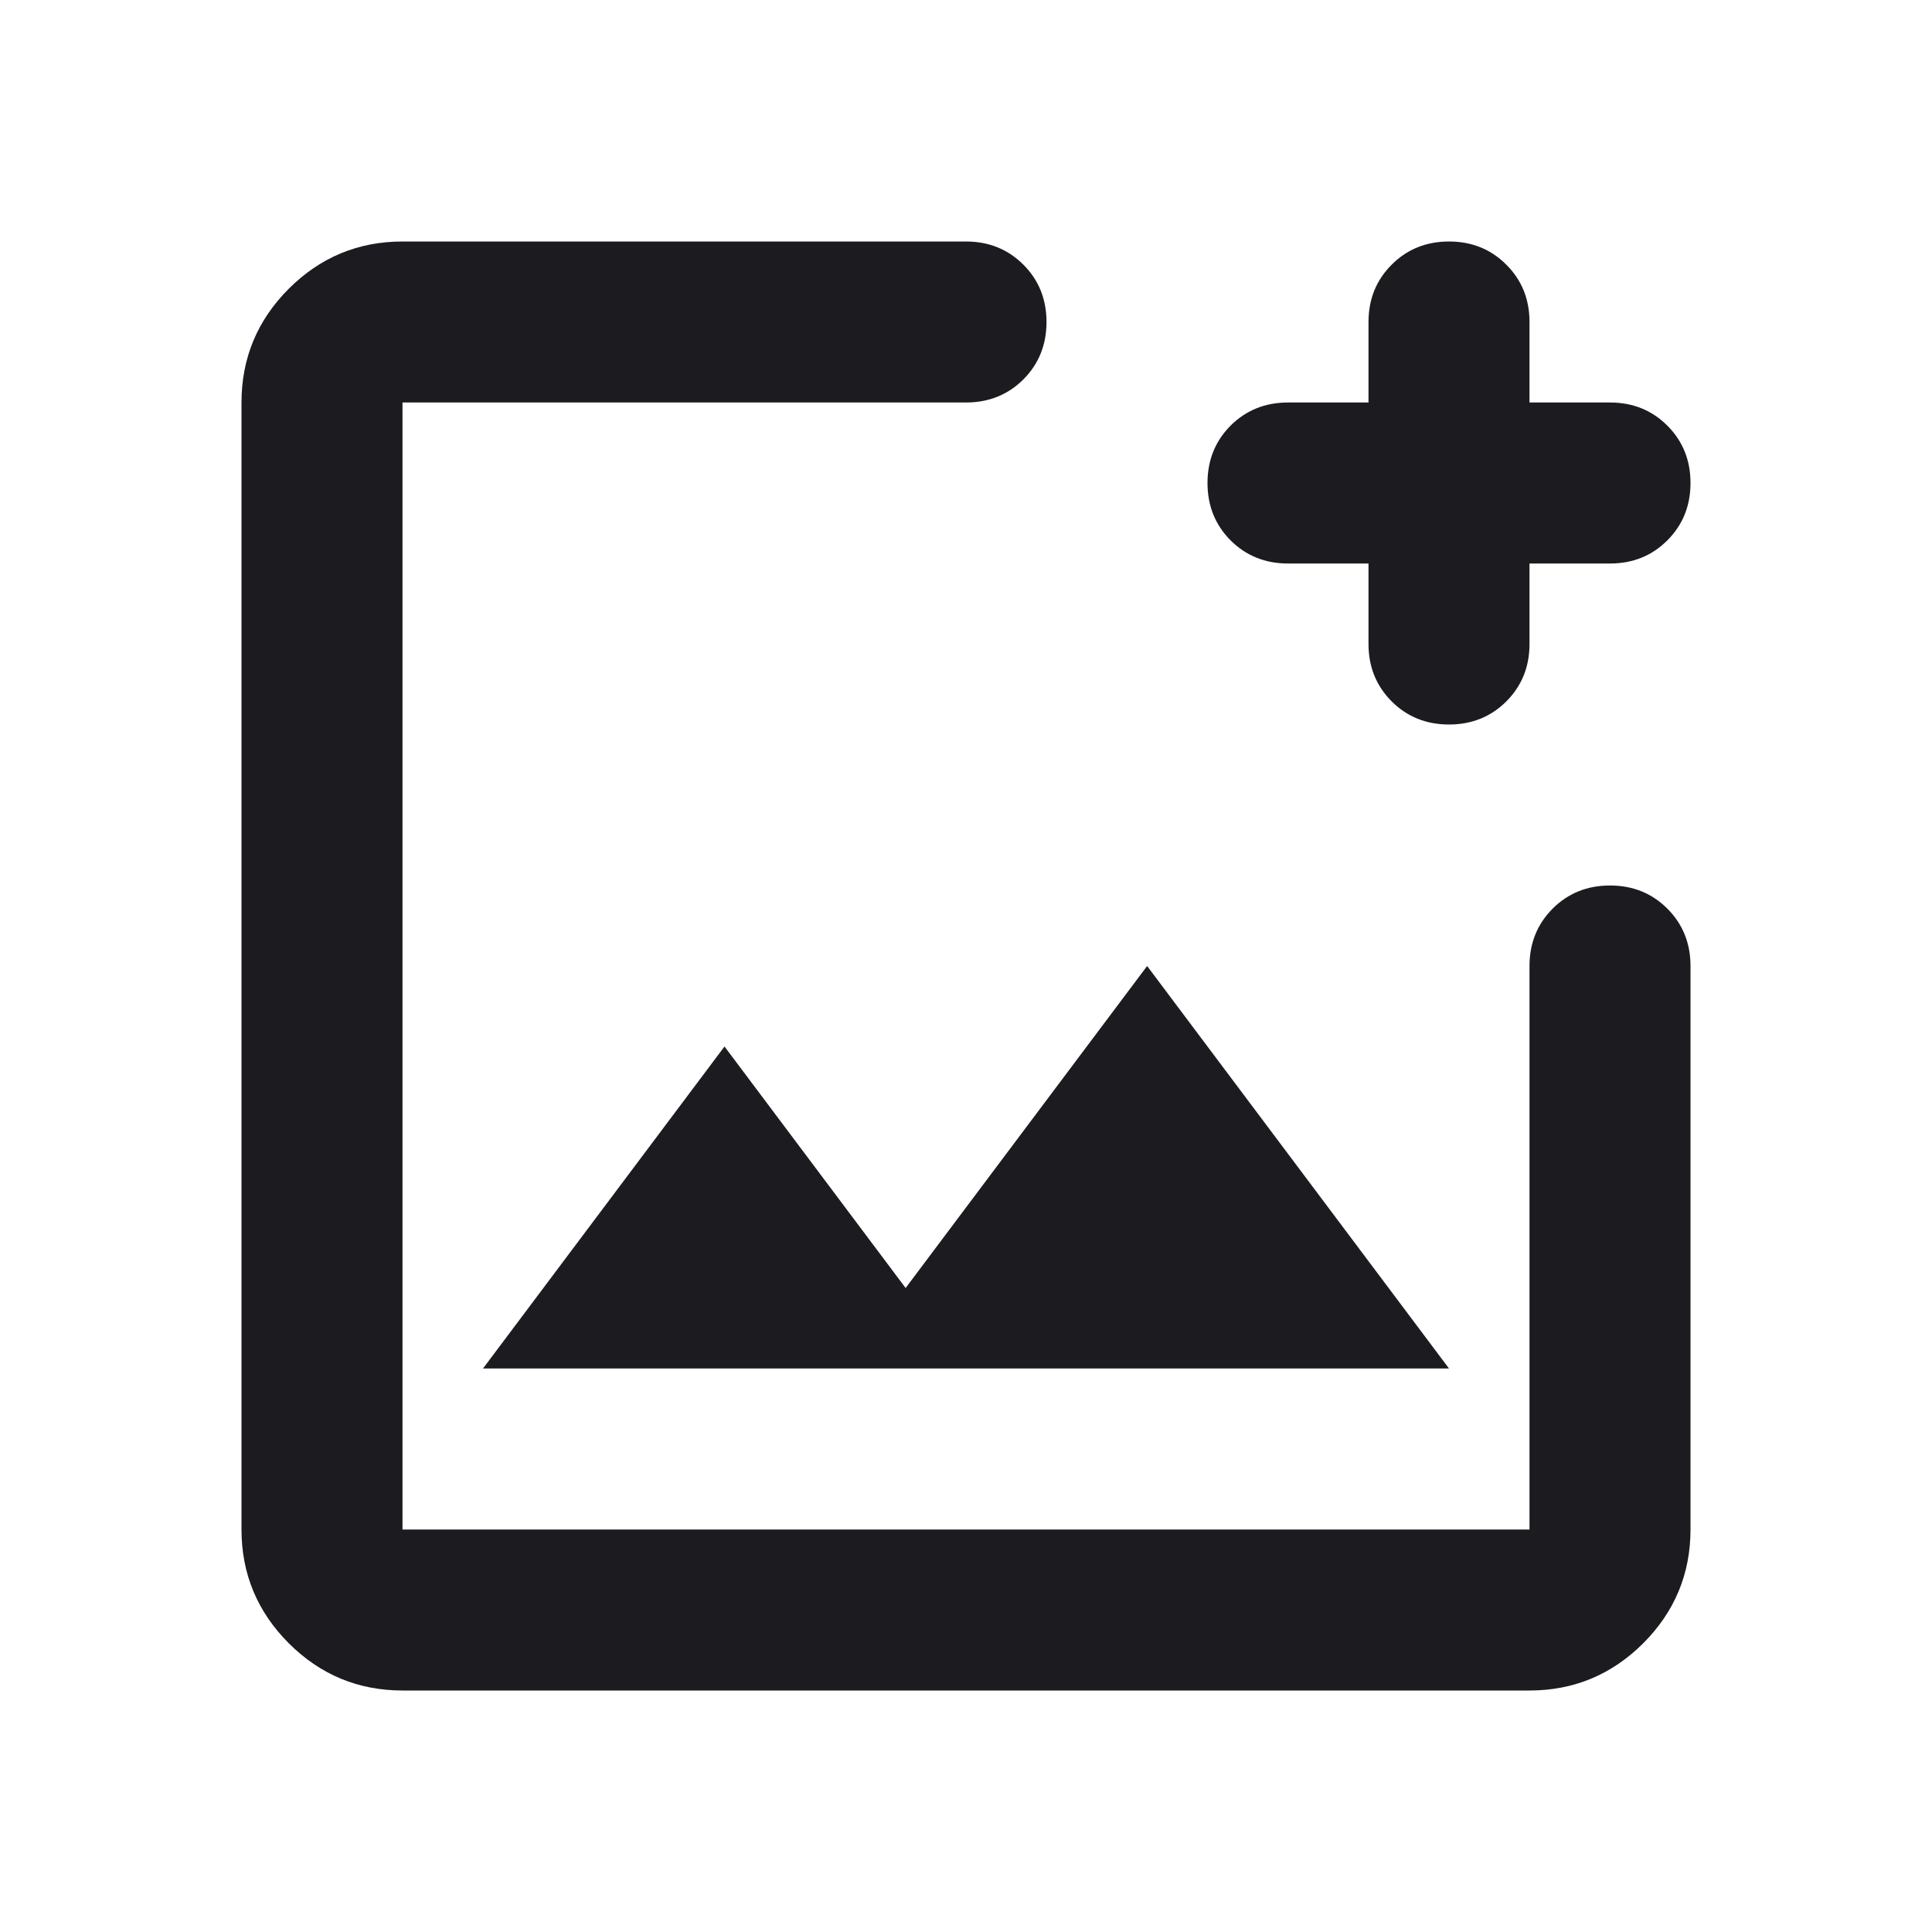
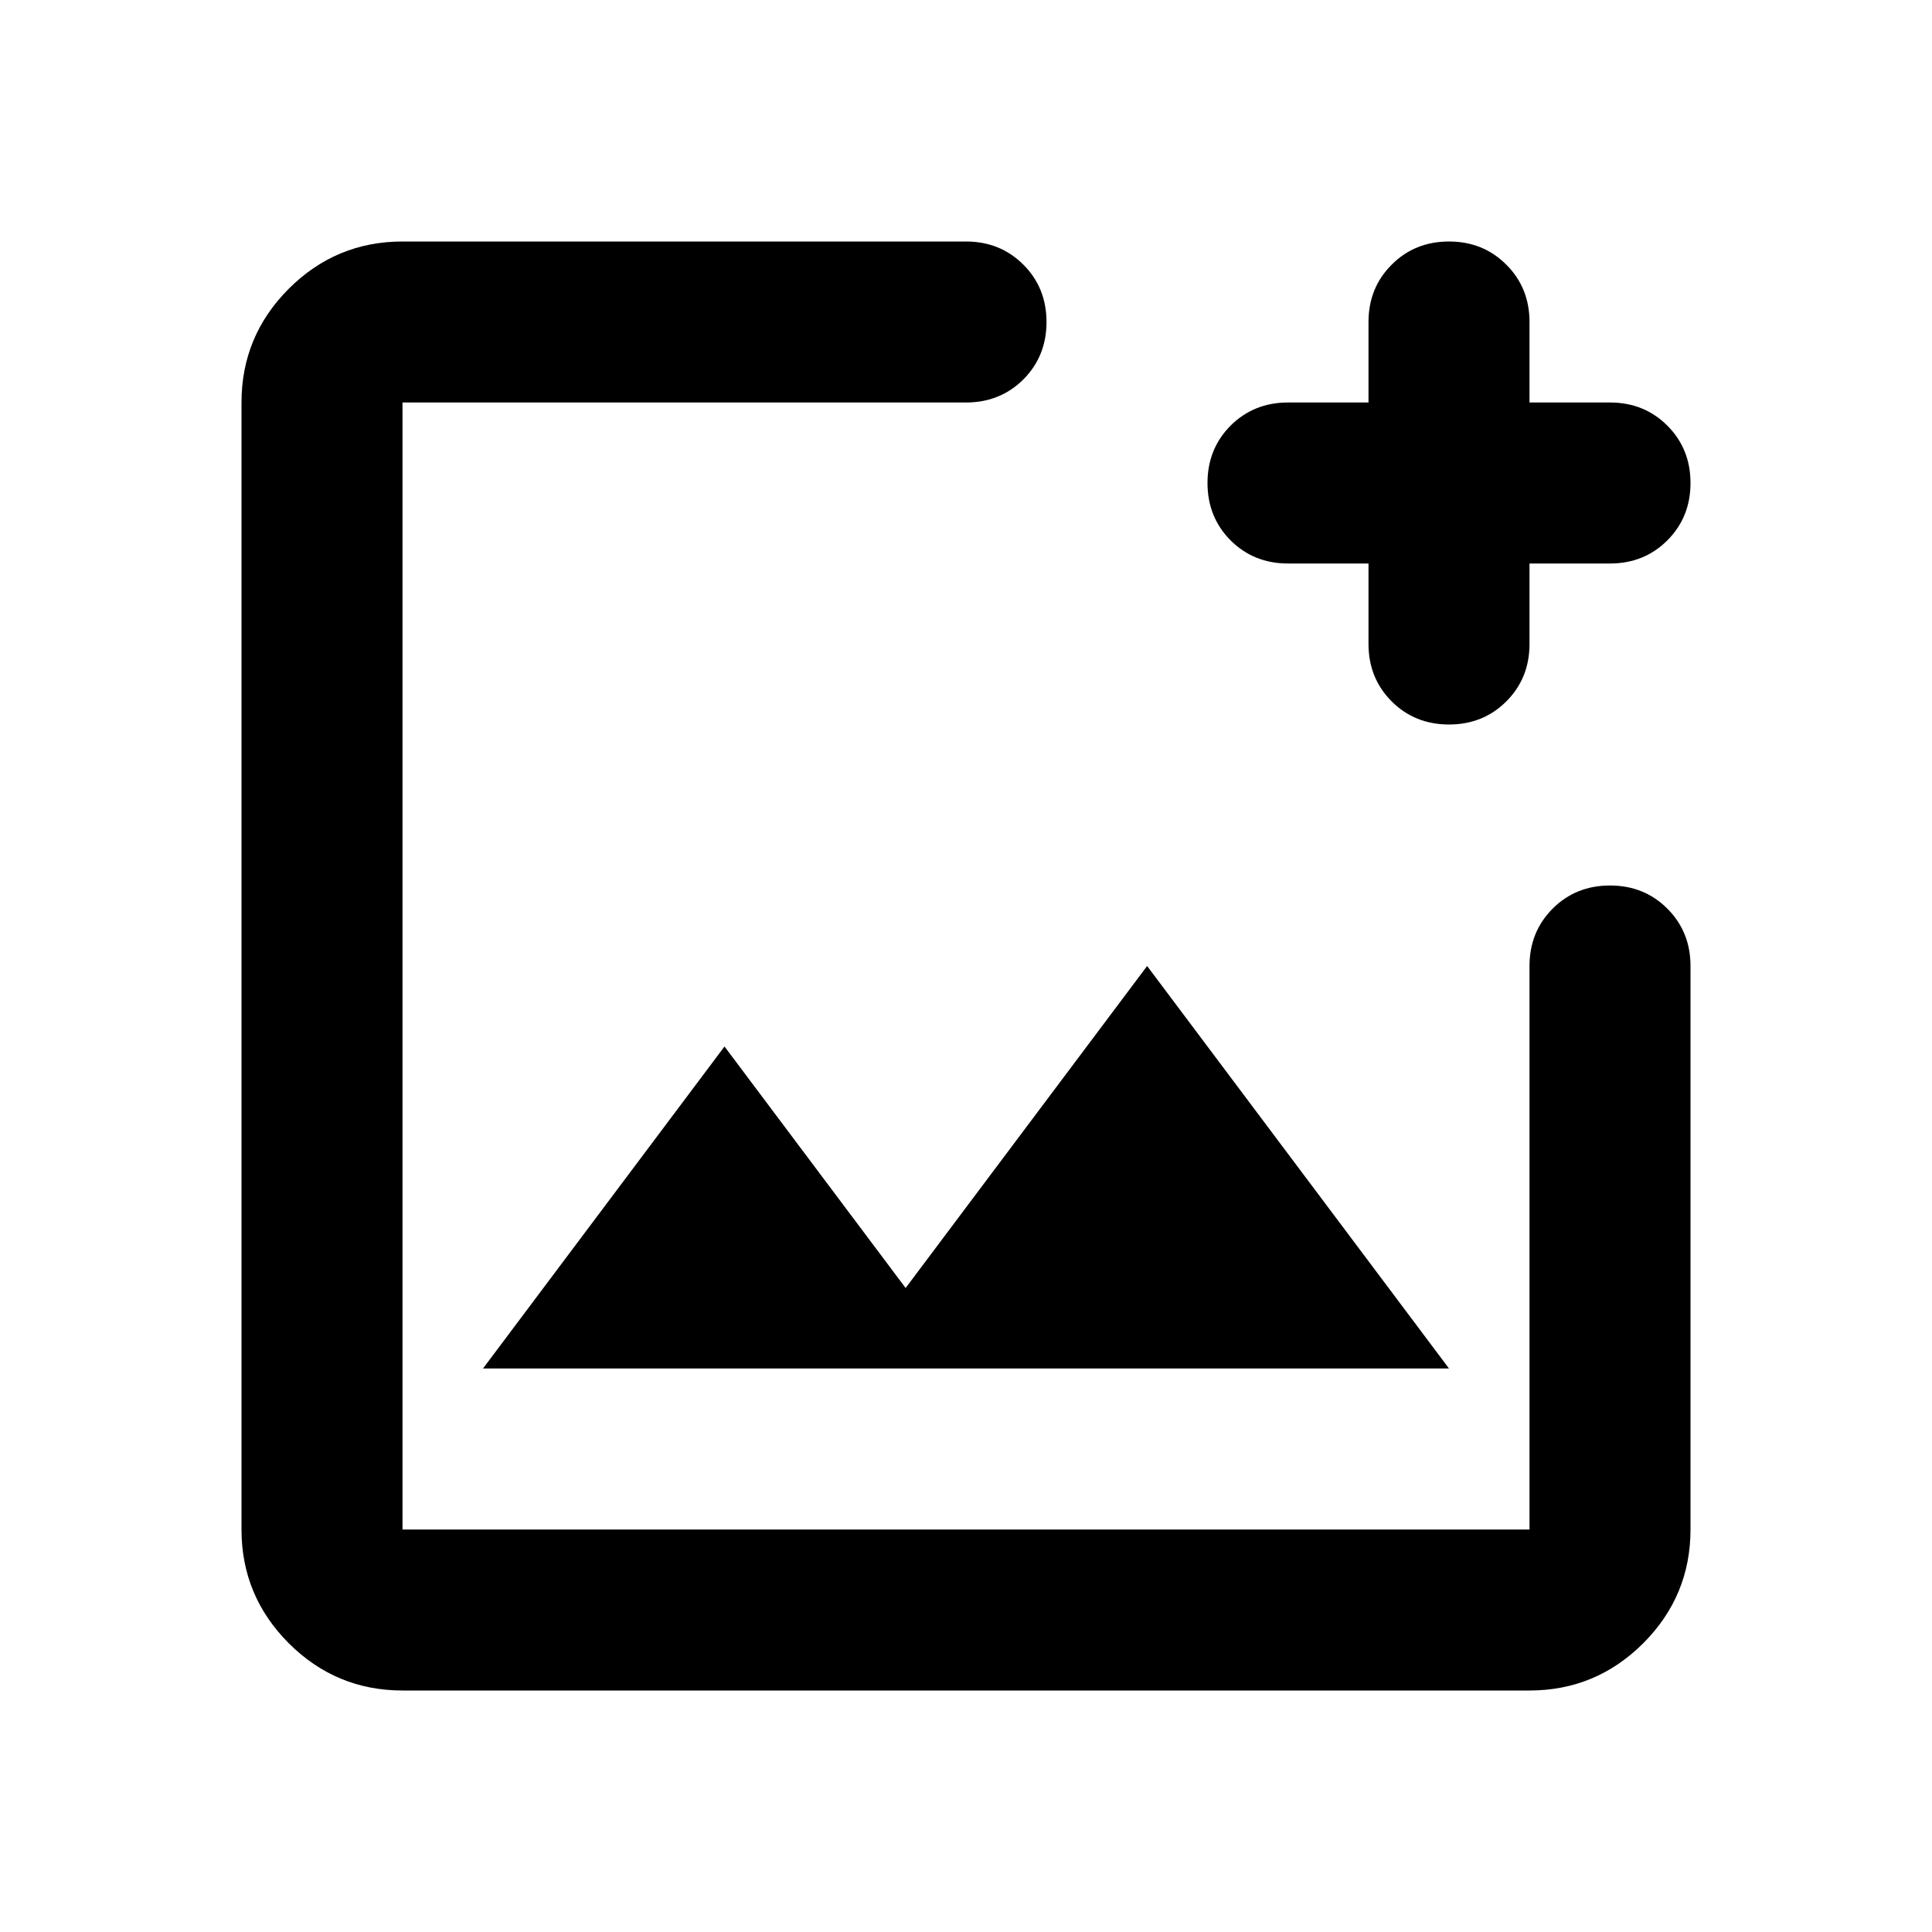
- <svg xmlns="http://www.w3.org/2000/svg" width="24" height="24" viewBox="0 0 24 24" fill="none">
+ <svg xmlns="http://www.w3.org/2000/svg" viewBox="0 0 24 24" fill="currentColor">
  <mask id="mask0_1_5669" style="mask-type:alpha" maskUnits="userSpaceOnUse" x="0" y="0" width="24" height="24">
    <rect width="24" height="24" fill="#D9D9D9" />
  </mask>
  <g mask="url(#mask0_1_5669)">
-     <path d="M5 21C4.45 21 3.979 20.804 3.587 20.413C3.196 20.021 3 19.55 3 19V5C3 4.45 3.196 3.979 3.587 3.587C3.979 3.196 4.45 3 5 3H12C12.283 3 12.521 3.096 12.713 3.288C12.904 3.479 13 3.717 13 4C13 4.283 12.904 4.521 12.713 4.713C12.521 4.904 12.283 5 12 5H5V19H19V12C19 11.717 19.096 11.479 19.288 11.287C19.479 11.096 19.717 11 20 11C20.283 11 20.521 11.096 20.712 11.287C20.904 11.479 21 11.717 21 12V19C21 19.55 20.804 20.021 20.413 20.413C20.021 20.804 19.55 21 19 21H5ZM6 17H18L14.25 12L11.25 16L9 13L6 17ZM17 7H16C15.717 7 15.479 6.904 15.287 6.713C15.096 6.521 15 6.283 15 6C15 5.717 15.096 5.479 15.287 5.287C15.479 5.096 15.717 5 16 5H17V4C17 3.717 17.096 3.479 17.288 3.288C17.479 3.096 17.717 3 18 3C18.283 3 18.521 3.096 18.712 3.288C18.904 3.479 19 3.717 19 4V5H20C20.283 5 20.521 5.096 20.712 5.287C20.904 5.479 21 5.717 21 6C21 6.283 20.904 6.521 20.712 6.713C20.521 6.904 20.283 7 20 7H19V8C19 8.283 18.904 8.521 18.712 8.713C18.521 8.904 18.283 9 18 9C17.717 9 17.479 8.904 17.288 8.713C17.096 8.521 17 8.283 17 8V7Z" fill="#1C1B1F" />
+     <path d="M5 21C4.45 21 3.979 20.804 3.587 20.413C3.196 20.021 3 19.55 3 19V5C3 4.45 3.196 3.979 3.587 3.587C3.979 3.196 4.45 3 5 3H12C12.283 3 12.521 3.096 12.713 3.288C12.904 3.479 13 3.717 13 4C13 4.283 12.904 4.521 12.713 4.713C12.521 4.904 12.283 5 12 5H5V19H19V12C19 11.717 19.096 11.479 19.288 11.287C19.479 11.096 19.717 11 20 11C20.283 11 20.521 11.096 20.712 11.287C20.904 11.479 21 11.717 21 12V19C21 19.55 20.804 20.021 20.413 20.413C20.021 20.804 19.55 21 19 21H5ZM6 17H18L14.25 12L11.25 16L9 13L6 17ZM17 7H16C15.717 7 15.479 6.904 15.287 6.713C15.096 6.521 15 6.283 15 6C15 5.717 15.096 5.479 15.287 5.287C15.479 5.096 15.717 5 16 5H17V4C17 3.717 17.096 3.479 17.288 3.288C17.479 3.096 17.717 3 18 3C18.283 3 18.521 3.096 18.712 3.288C18.904 3.479 19 3.717 19 4V5H20C20.283 5 20.521 5.096 20.712 5.287C20.904 5.479 21 5.717 21 6C21 6.283 20.904 6.521 20.712 6.713C20.521 6.904 20.283 7 20 7H19V8C19 8.283 18.904 8.521 18.712 8.713C18.521 8.904 18.283 9 18 9C17.717 9 17.479 8.904 17.288 8.713C17.096 8.521 17 8.283 17 8V7Z" />
  </g>
</svg>
